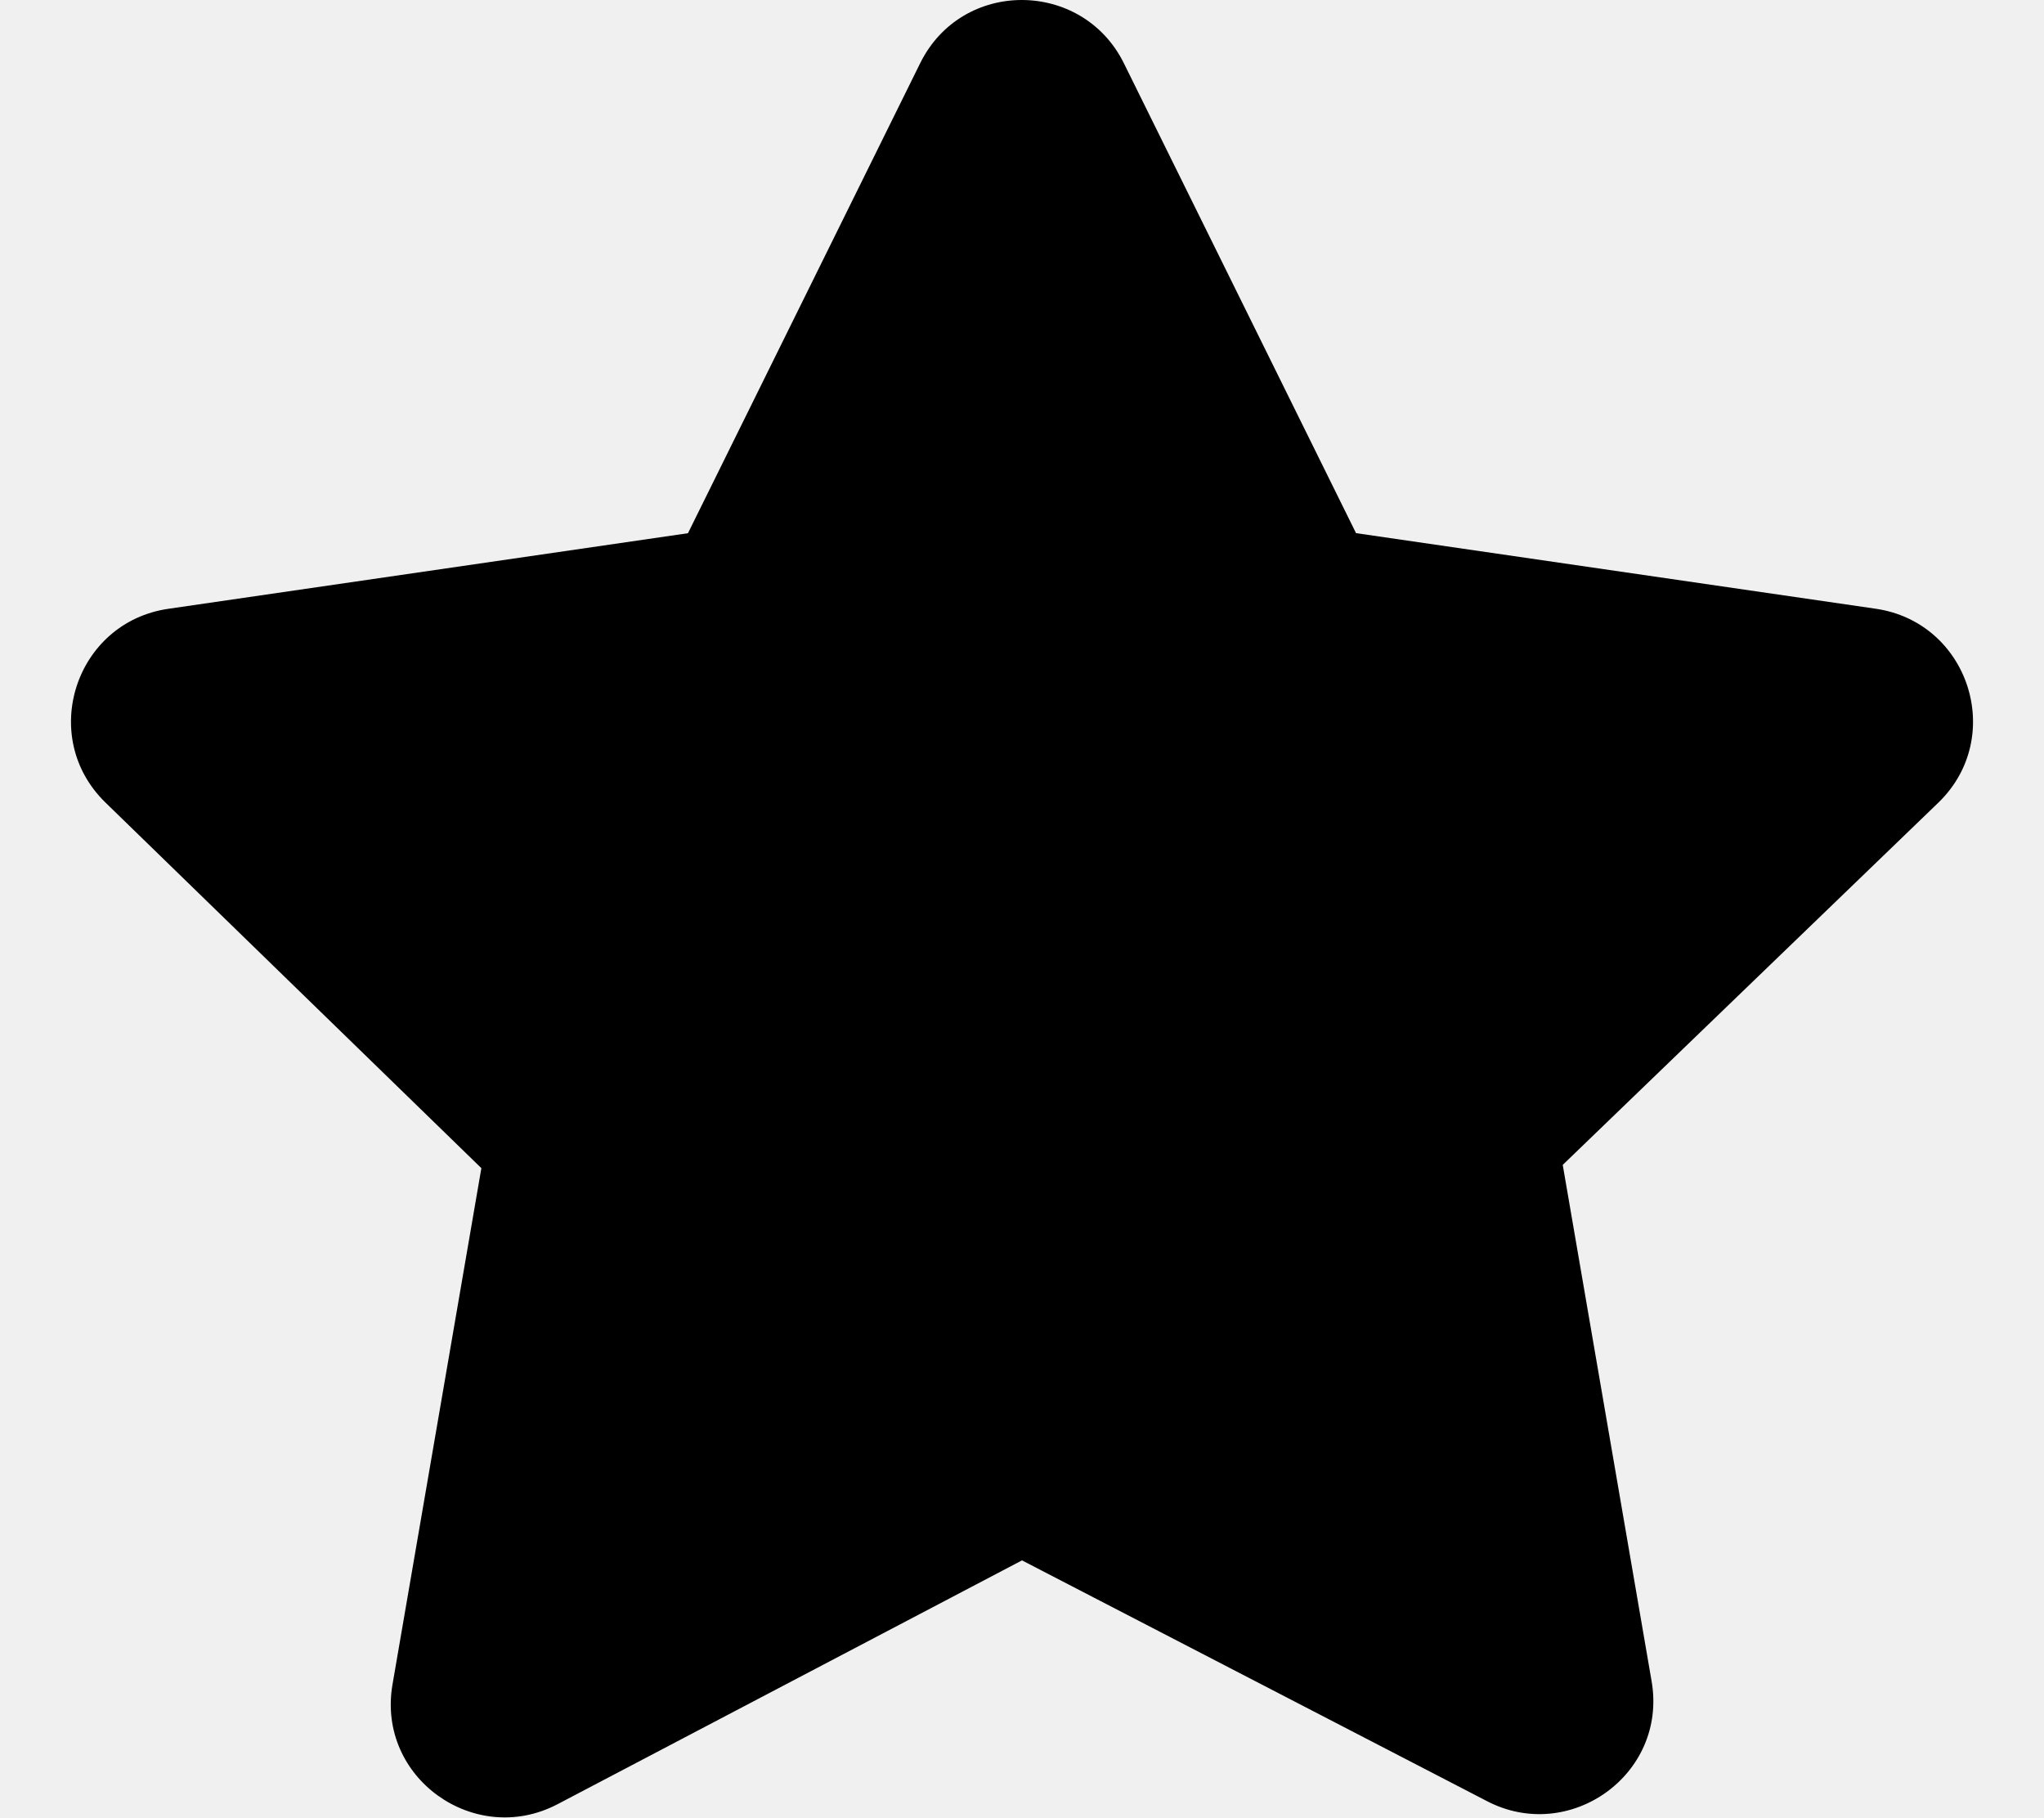
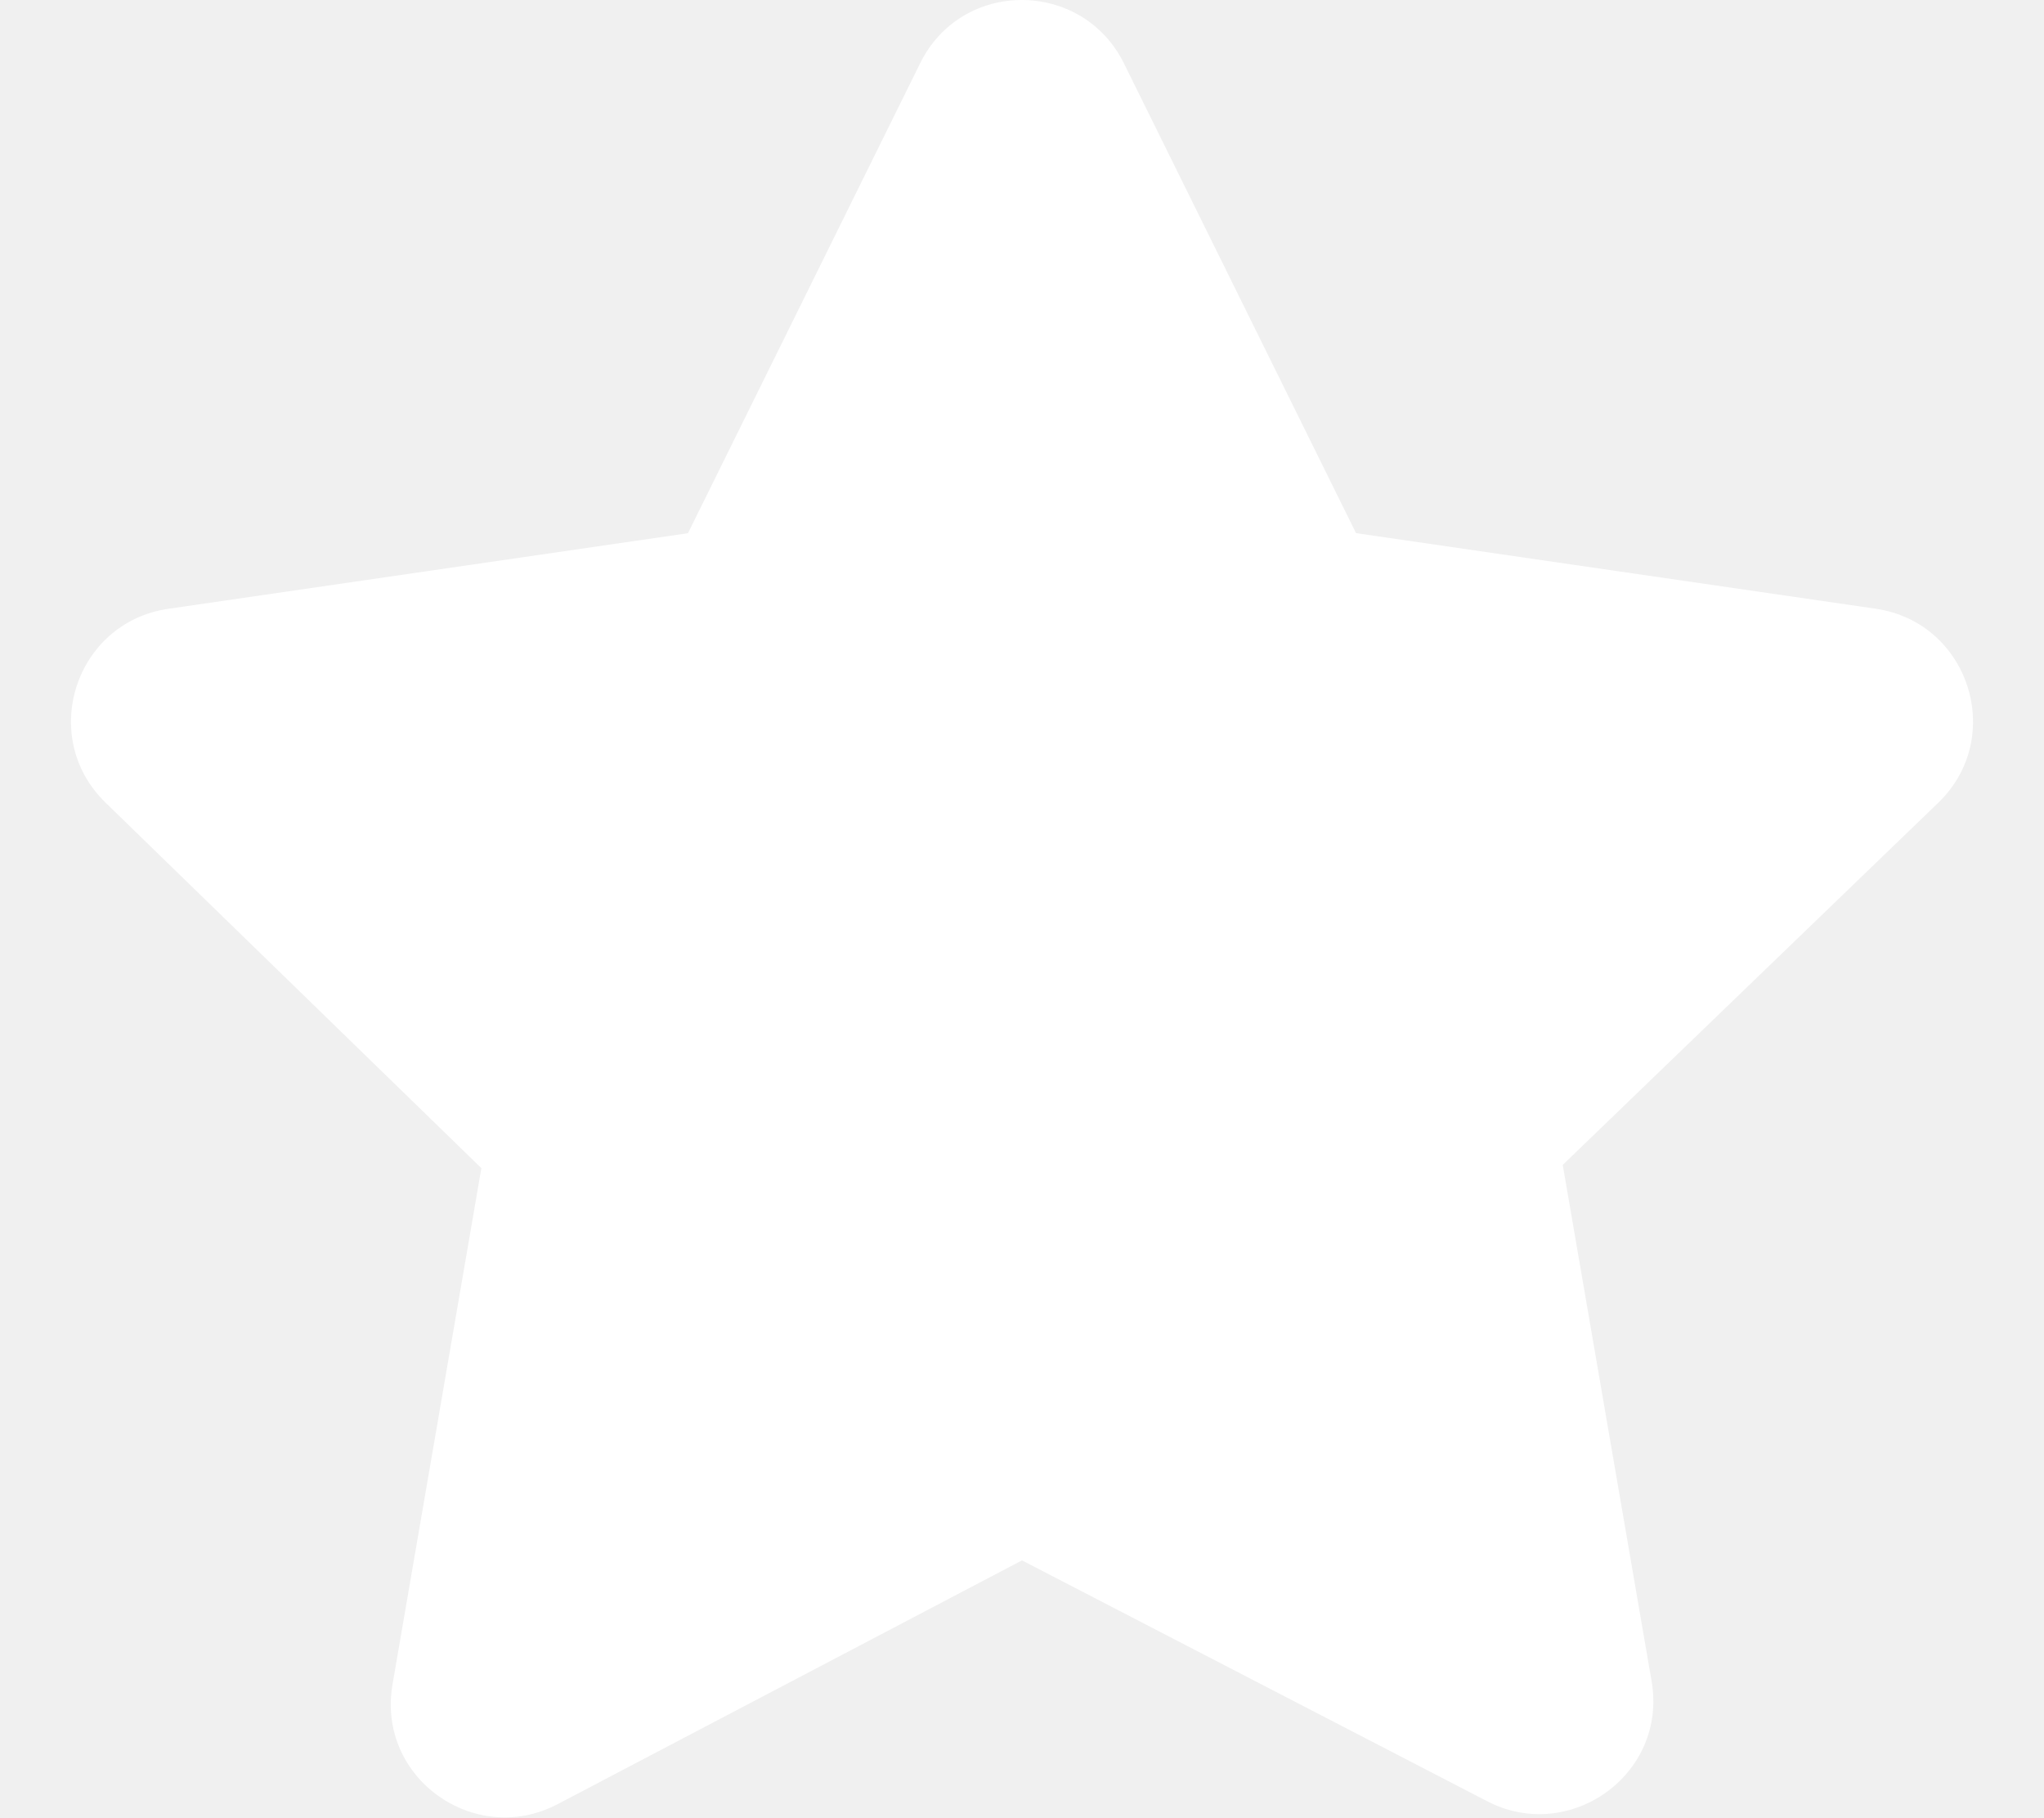
<svg xmlns="http://www.w3.org/2000/svg" aria-hidden="true" focusable="false" data-prefix="fas" data-icon="star" class="svg-inline--fa fa-star" role="img" viewBox="0 0 576 512">
-   <path fill="black" d="M316.7 17.8l65.43 132.4l146.4 21.29c26.27 3.796 36.79 36.09 17.75 54.59l-105.9 102.1l25.05 145.5c4.508 26.31-23.23 45.9-46.49 33.7L288 439.6l-130.9 68.7C133.8 520.5 106.1 500.9 110.6 474.6l25.05-145.5L29.72 226.1c-19.03-18.5-8.516-50.79 17.75-54.59l146.4-21.29l65.43-132.4C271.1-6.083 305-5.786 316.7 17.8z" />
+   <path fill="white" d="M316.7 17.8l65.43 132.4l146.4 21.29c26.27 3.796 36.79 36.09 17.75 54.59l-105.9 102.1l25.05 145.5c4.508 26.31-23.23 45.9-46.49 33.7L288 439.6l-130.9 68.7C133.8 520.5 106.1 500.9 110.6 474.6l25.05-145.5L29.72 226.1c-19.03-18.5-8.516-50.79 17.75-54.59l146.4-21.29l65.43-132.4C271.1-6.083 305-5.786 316.7 17.8z" />
</svg>
